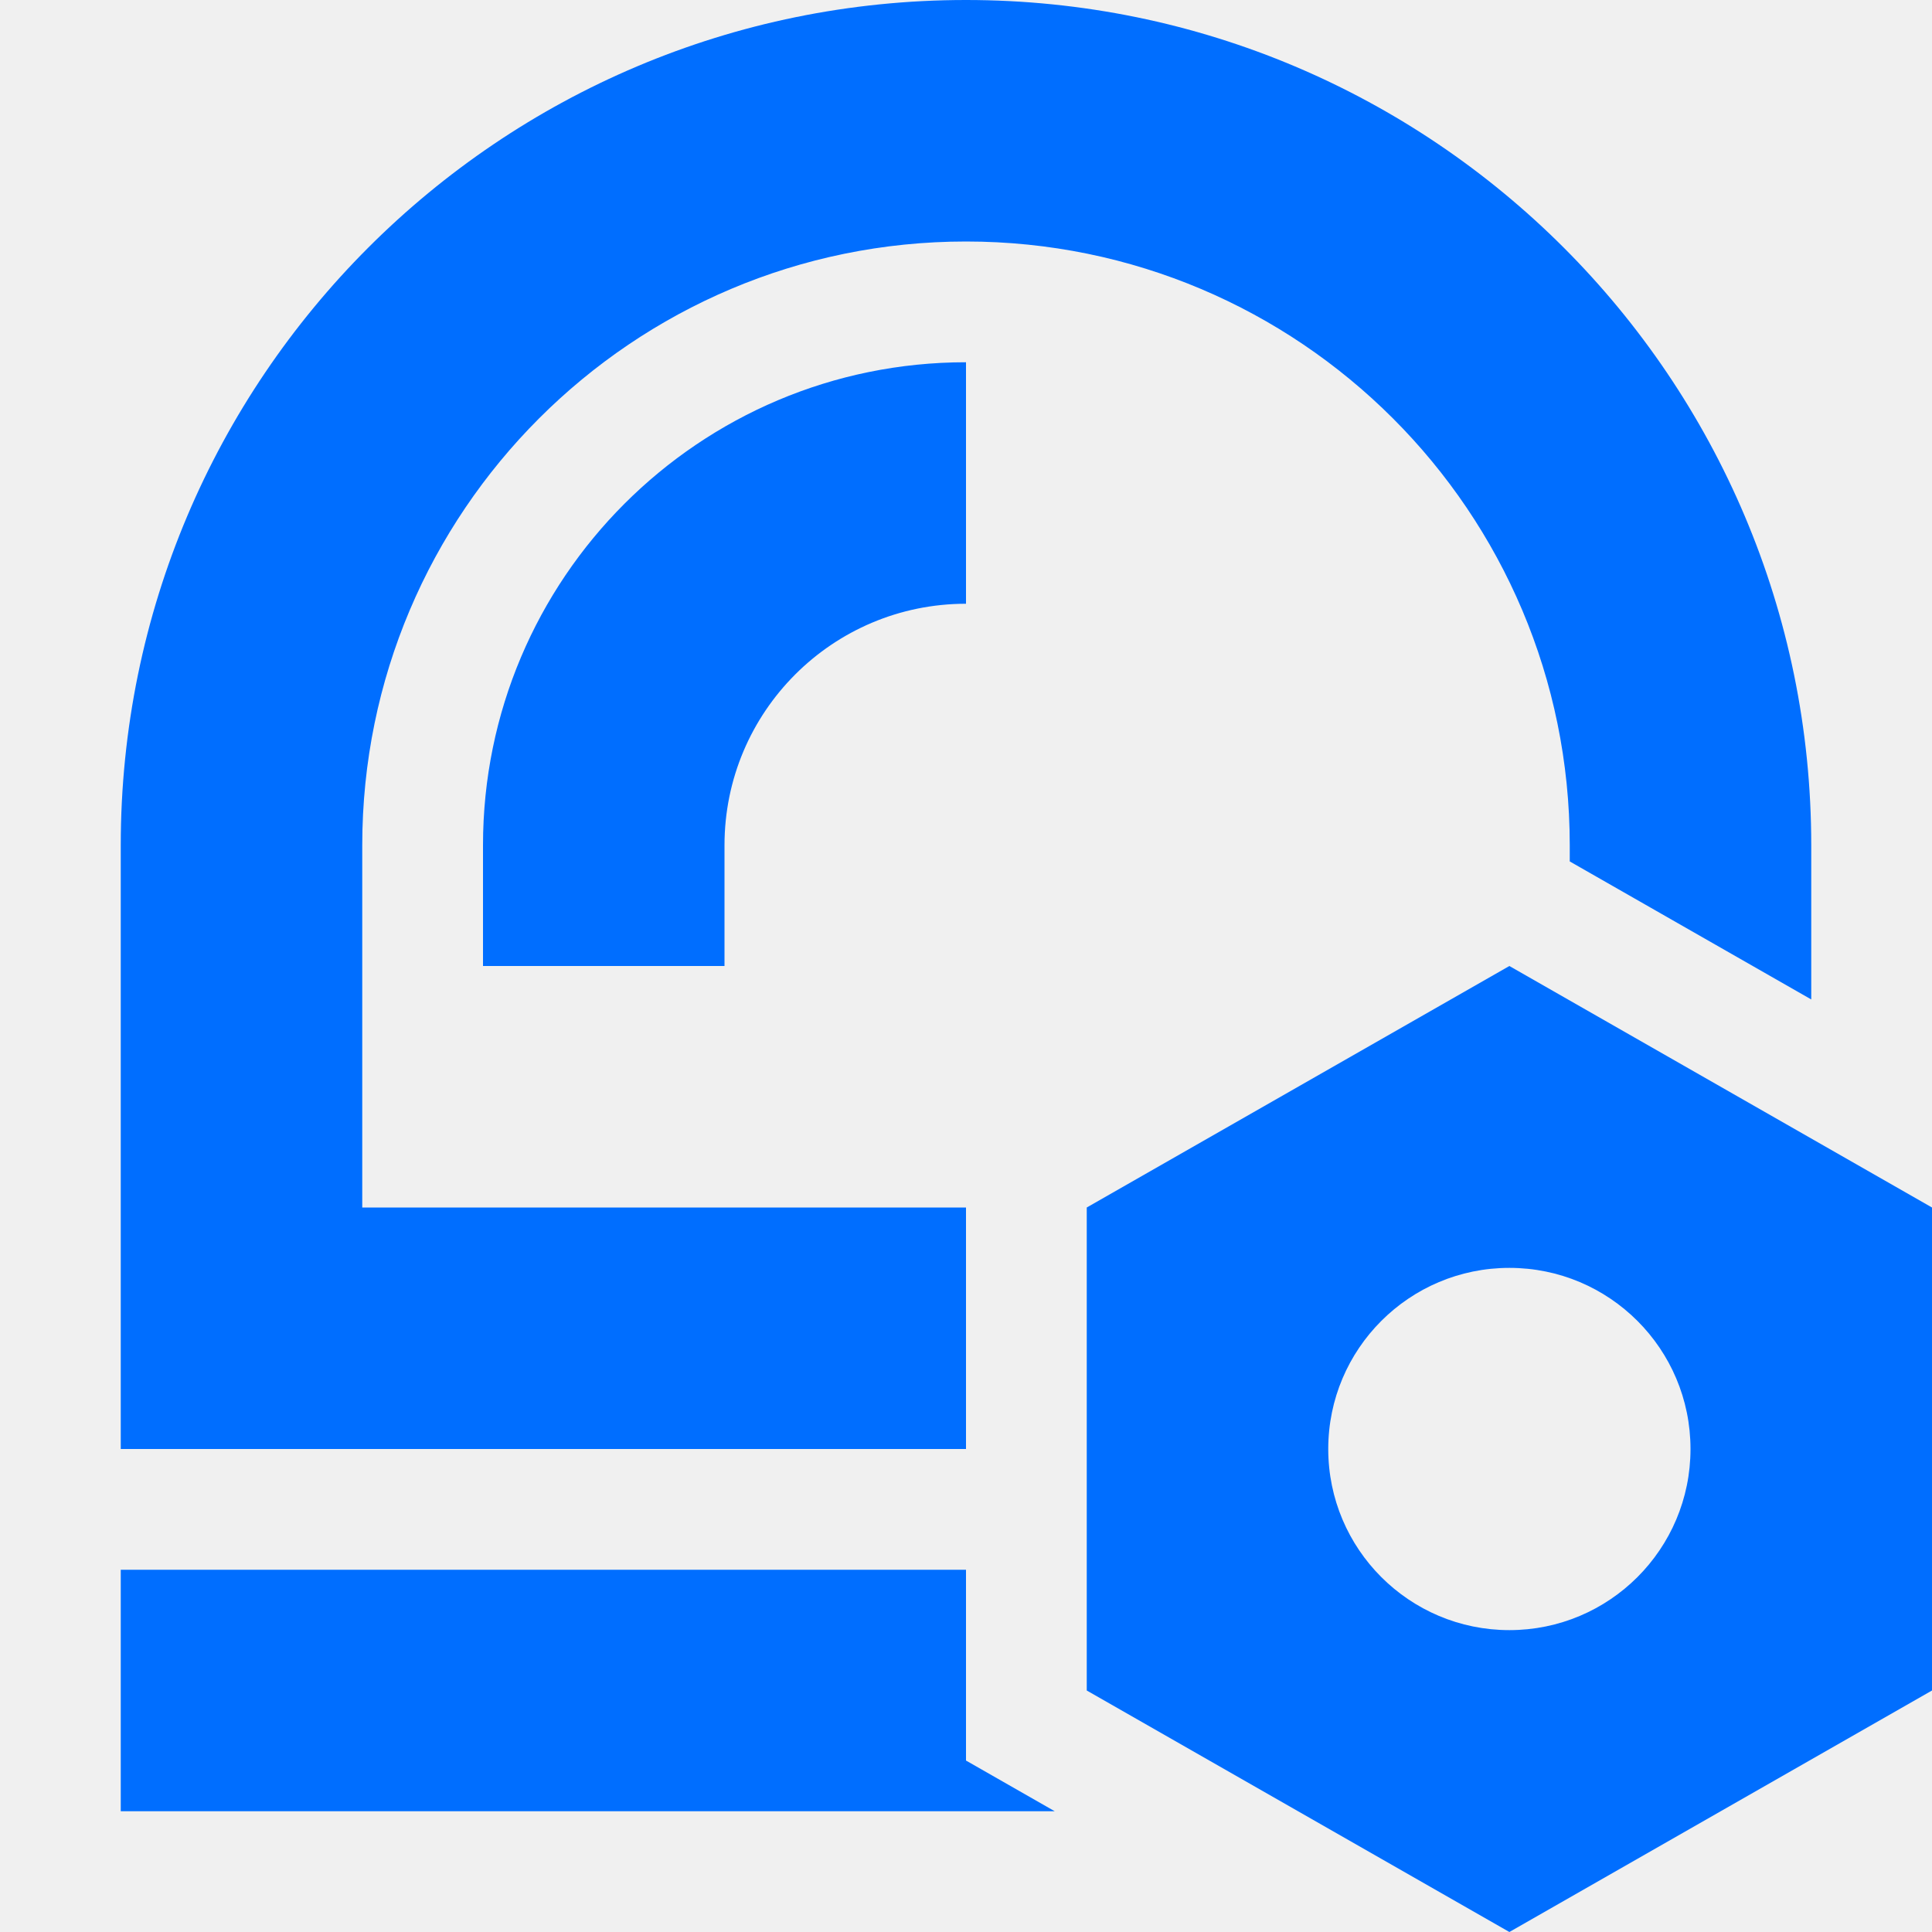
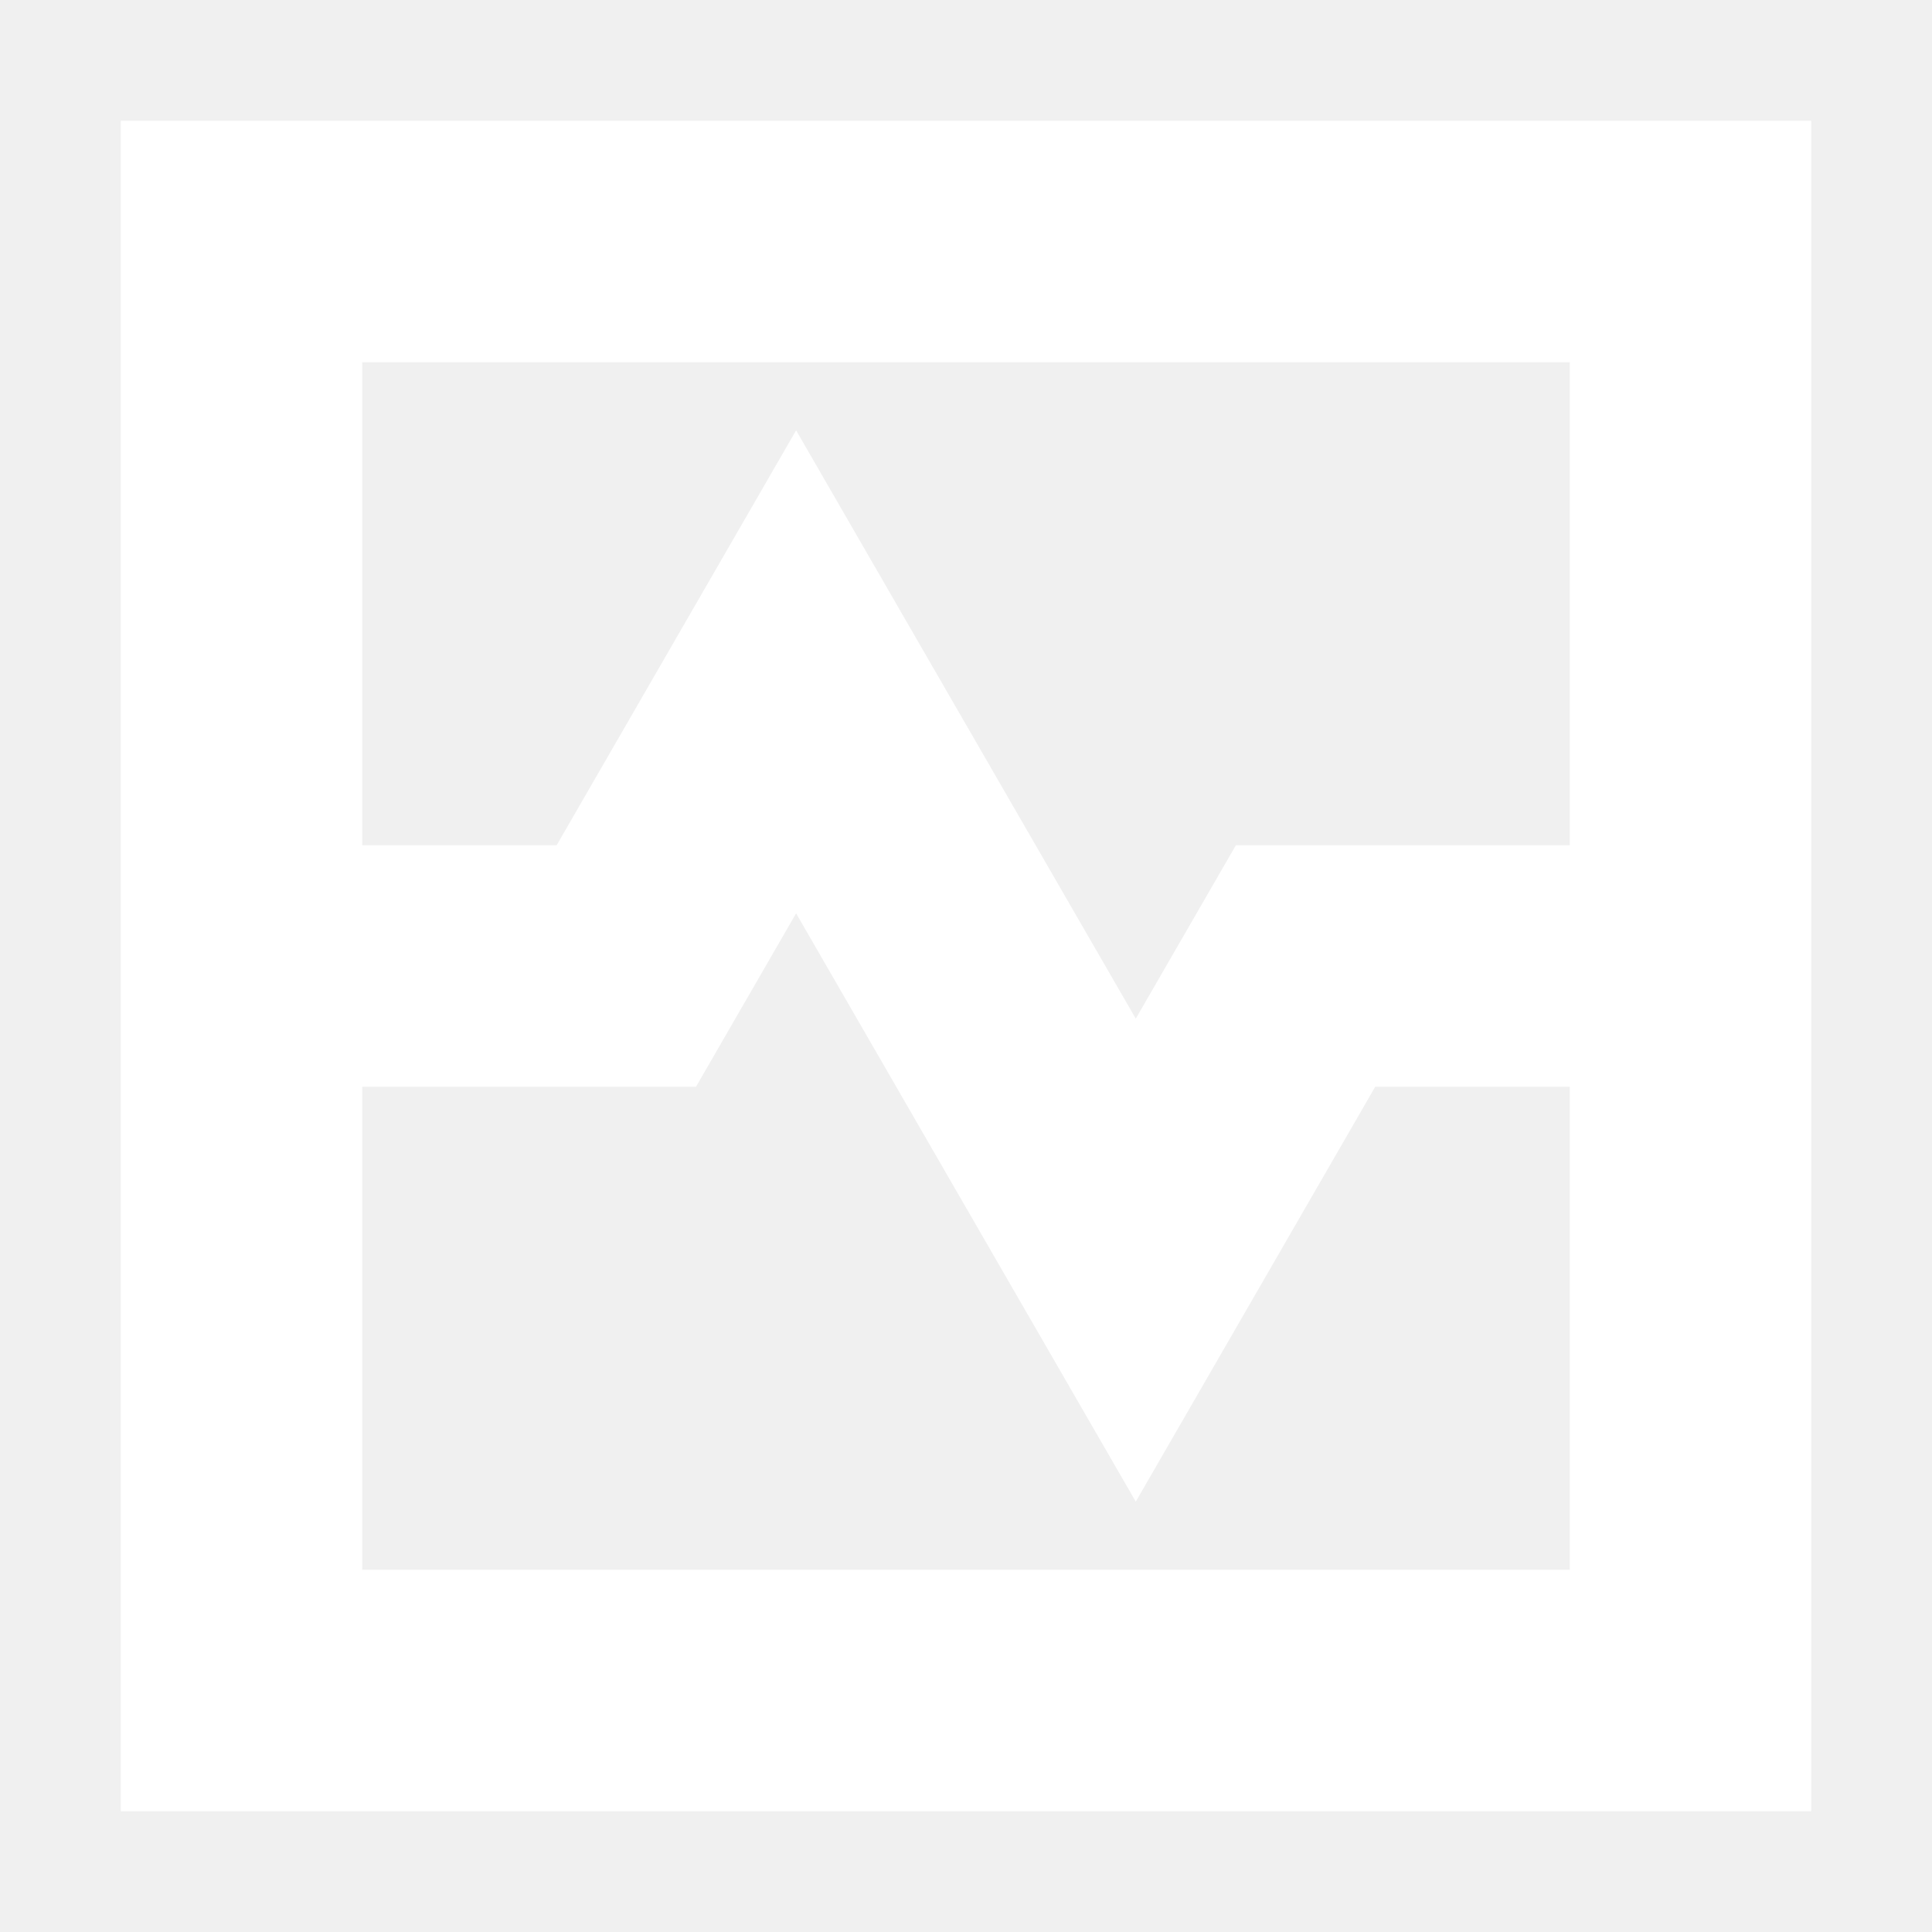
- <svg xmlns="http://www.w3.org/2000/svg" width="16px" height="16px" viewBox="0 0 16 16" version="1.1">
-   <defs />
-   <g id="告警配置" stroke="none" stroke-width="1" fill="none" fill-rule="evenodd">
-     <rect id="Rectangle-Copy-4" fill="#006EFF" opacity="0" x="0" y="0" width="16" height="16" />
-     <path d="M8,13 L8,14.58 L8.735,15 L1,15 L1,13 L8,13 Z M15,8.277 L13,7.134 L13,7 C13,4.239 10.761,2 8,2 C5.239,2 3,4.239 3,7 L3,10 L8,10 L8,12 L1,12 L1,7 C1,3.134 4.134,7.10171439e-16 8,0 C11.866,-7.10171439e-16 15,3.134 15,7 L15,8.277 Z M4,7 C4,4.791 5.791,3 8,3 L8,5 C6.895,5 6,5.895 6,7 L6,8 L4,8 L4,7 Z M12.5,8 L16,10 L16,14 L12.5,16 L9,14 L9,10 L12.5,8 Z M12.5,13.5 C13.328,13.5 14,12.829 14,12 C14,11.171 13.328,10.5 12.5,10.5 C11.672,10.5 11,11.171 11,12 C11,12.829 11.672,13.5 12.5,13.5 Z" id="Combined-Shape" fill="#006EFF" />
-   </g>
+ <svg xmlns="http://www.w3.org/2000/svg" width="16px" height="16px">
+   <path d="M13,7 L13,3 L3,3 L3,13 L13,13 L13,9 L11.389,9 L9.406,12.436 L6.593,7.564 L5.764,9 L3,9 L3,7 L4.61,7 L6.593,3.564 L9.406,8.436 L10.235,7 L13,7 Z M1,15 L1,1 L15,1 L15,15 L1,15 Z" fill="#FFFFFF" fill-rule="evenodd" />
</svg>
